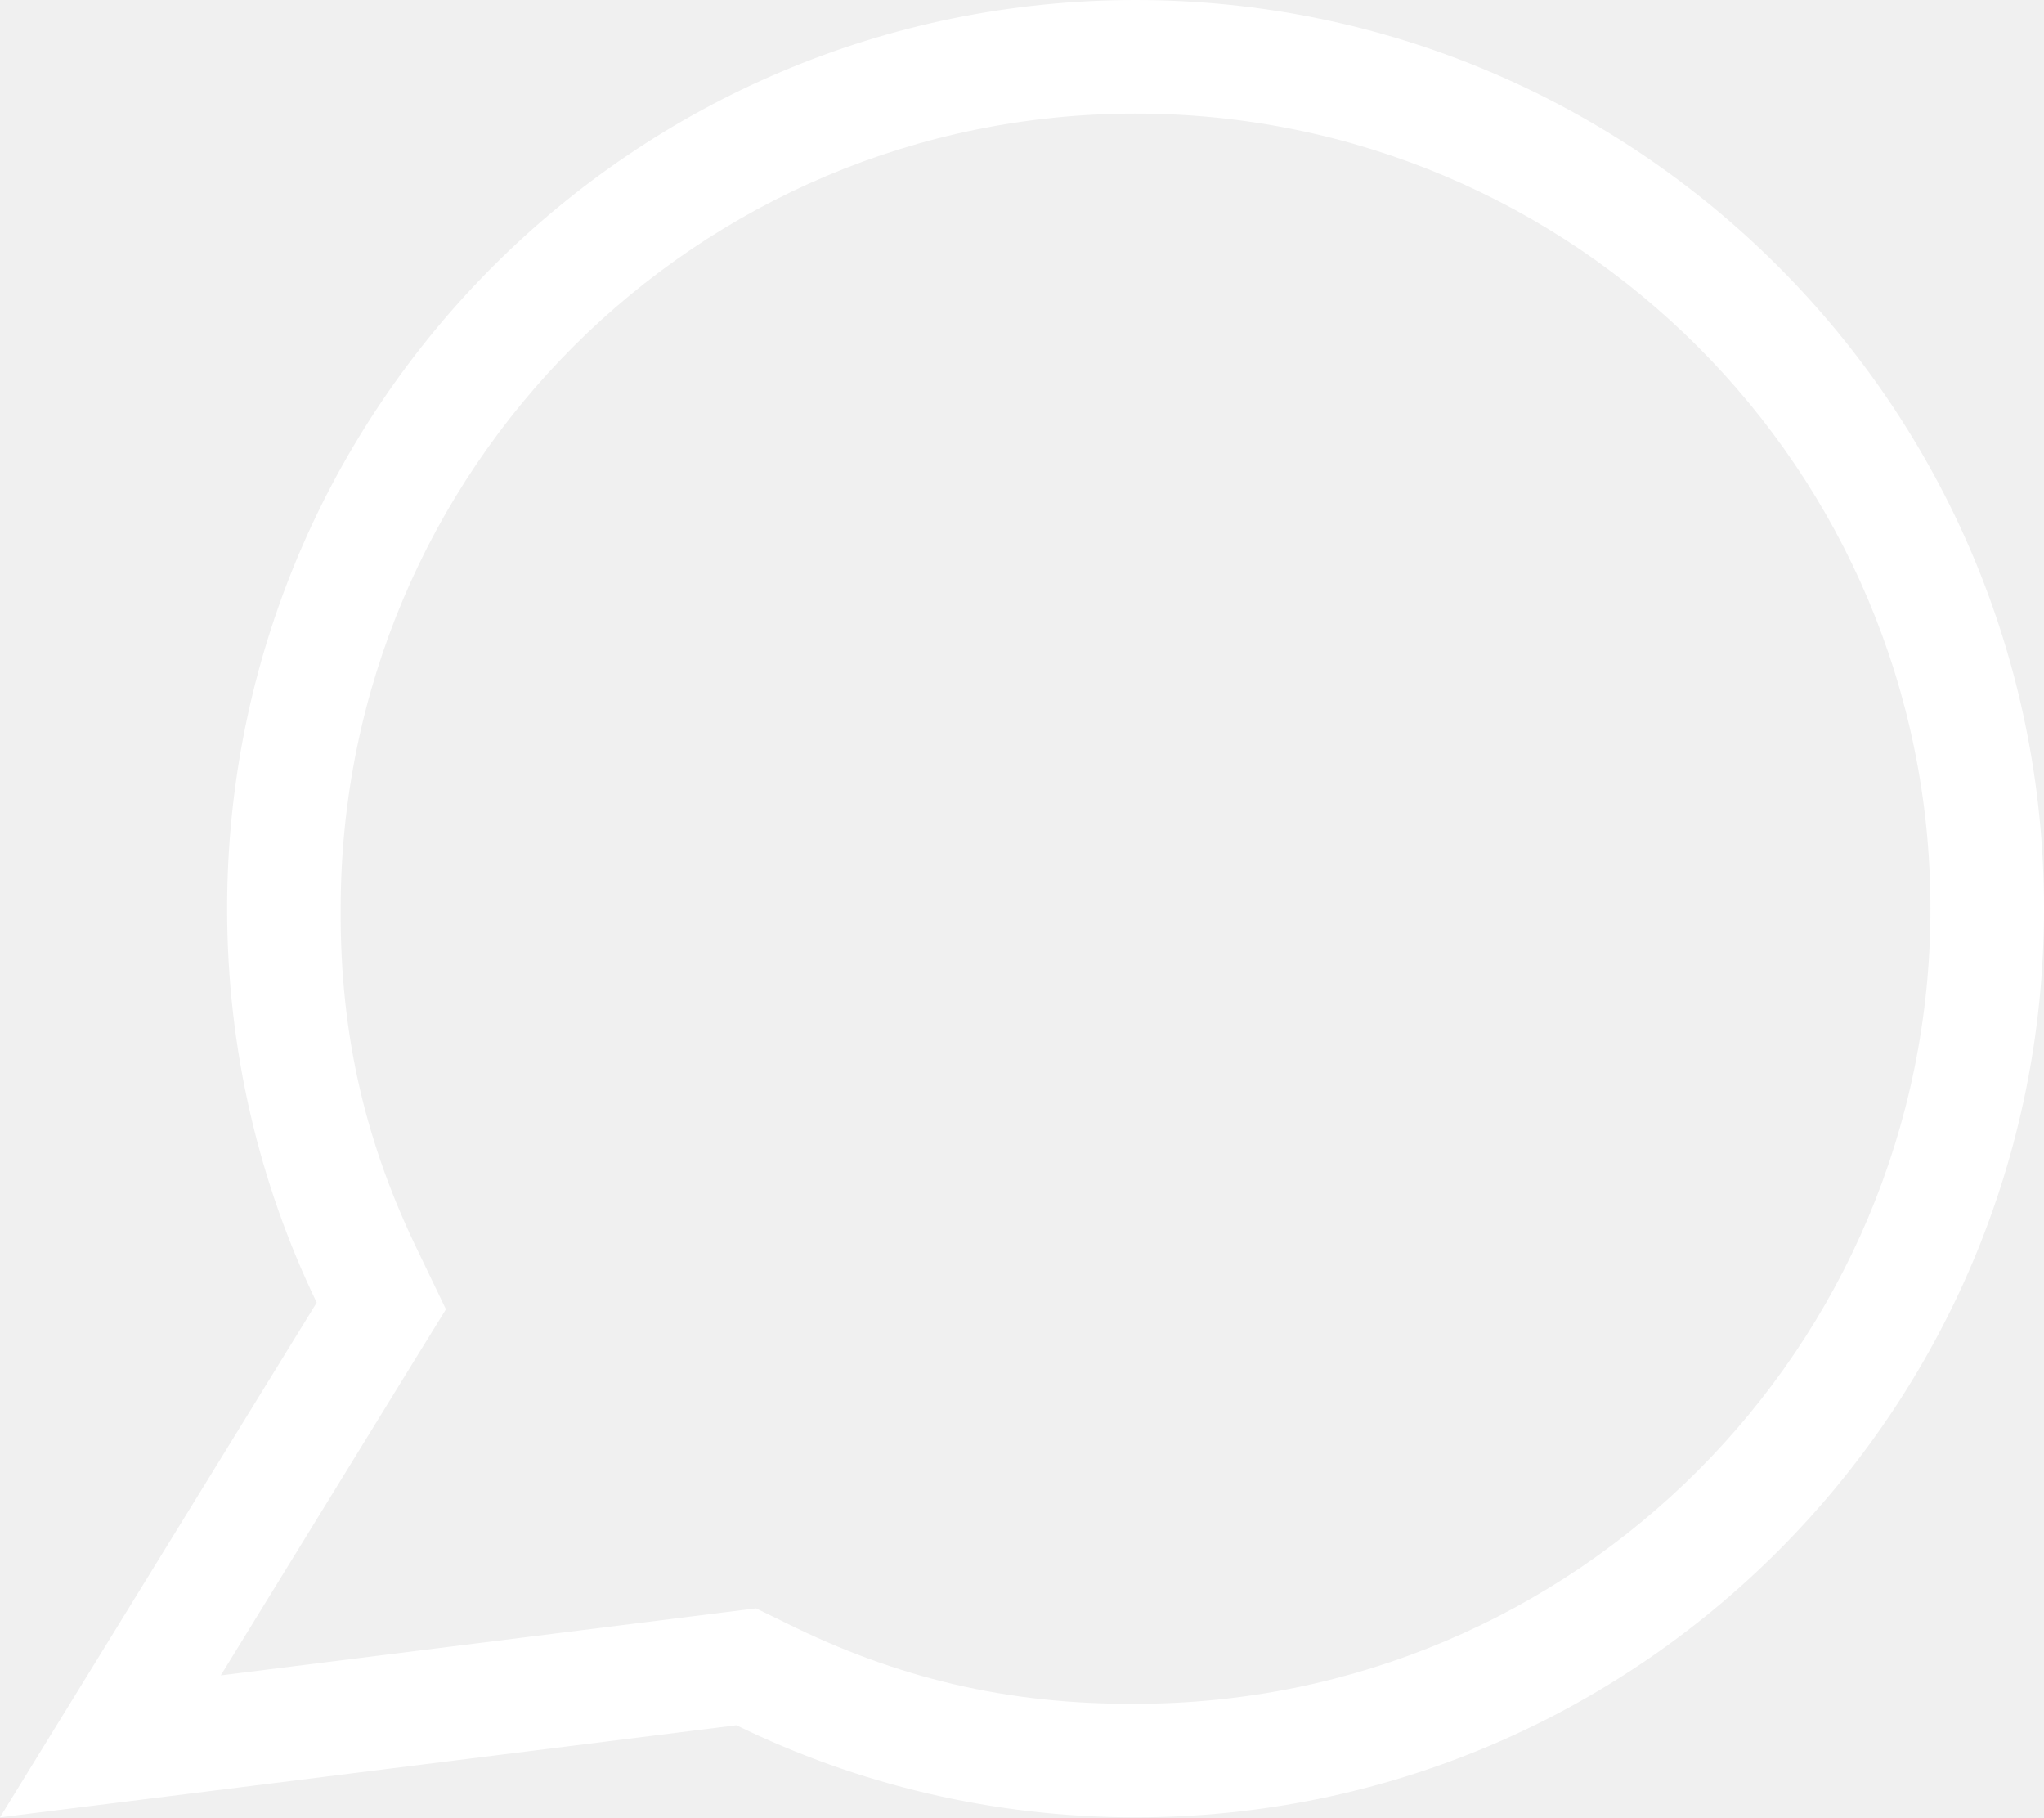
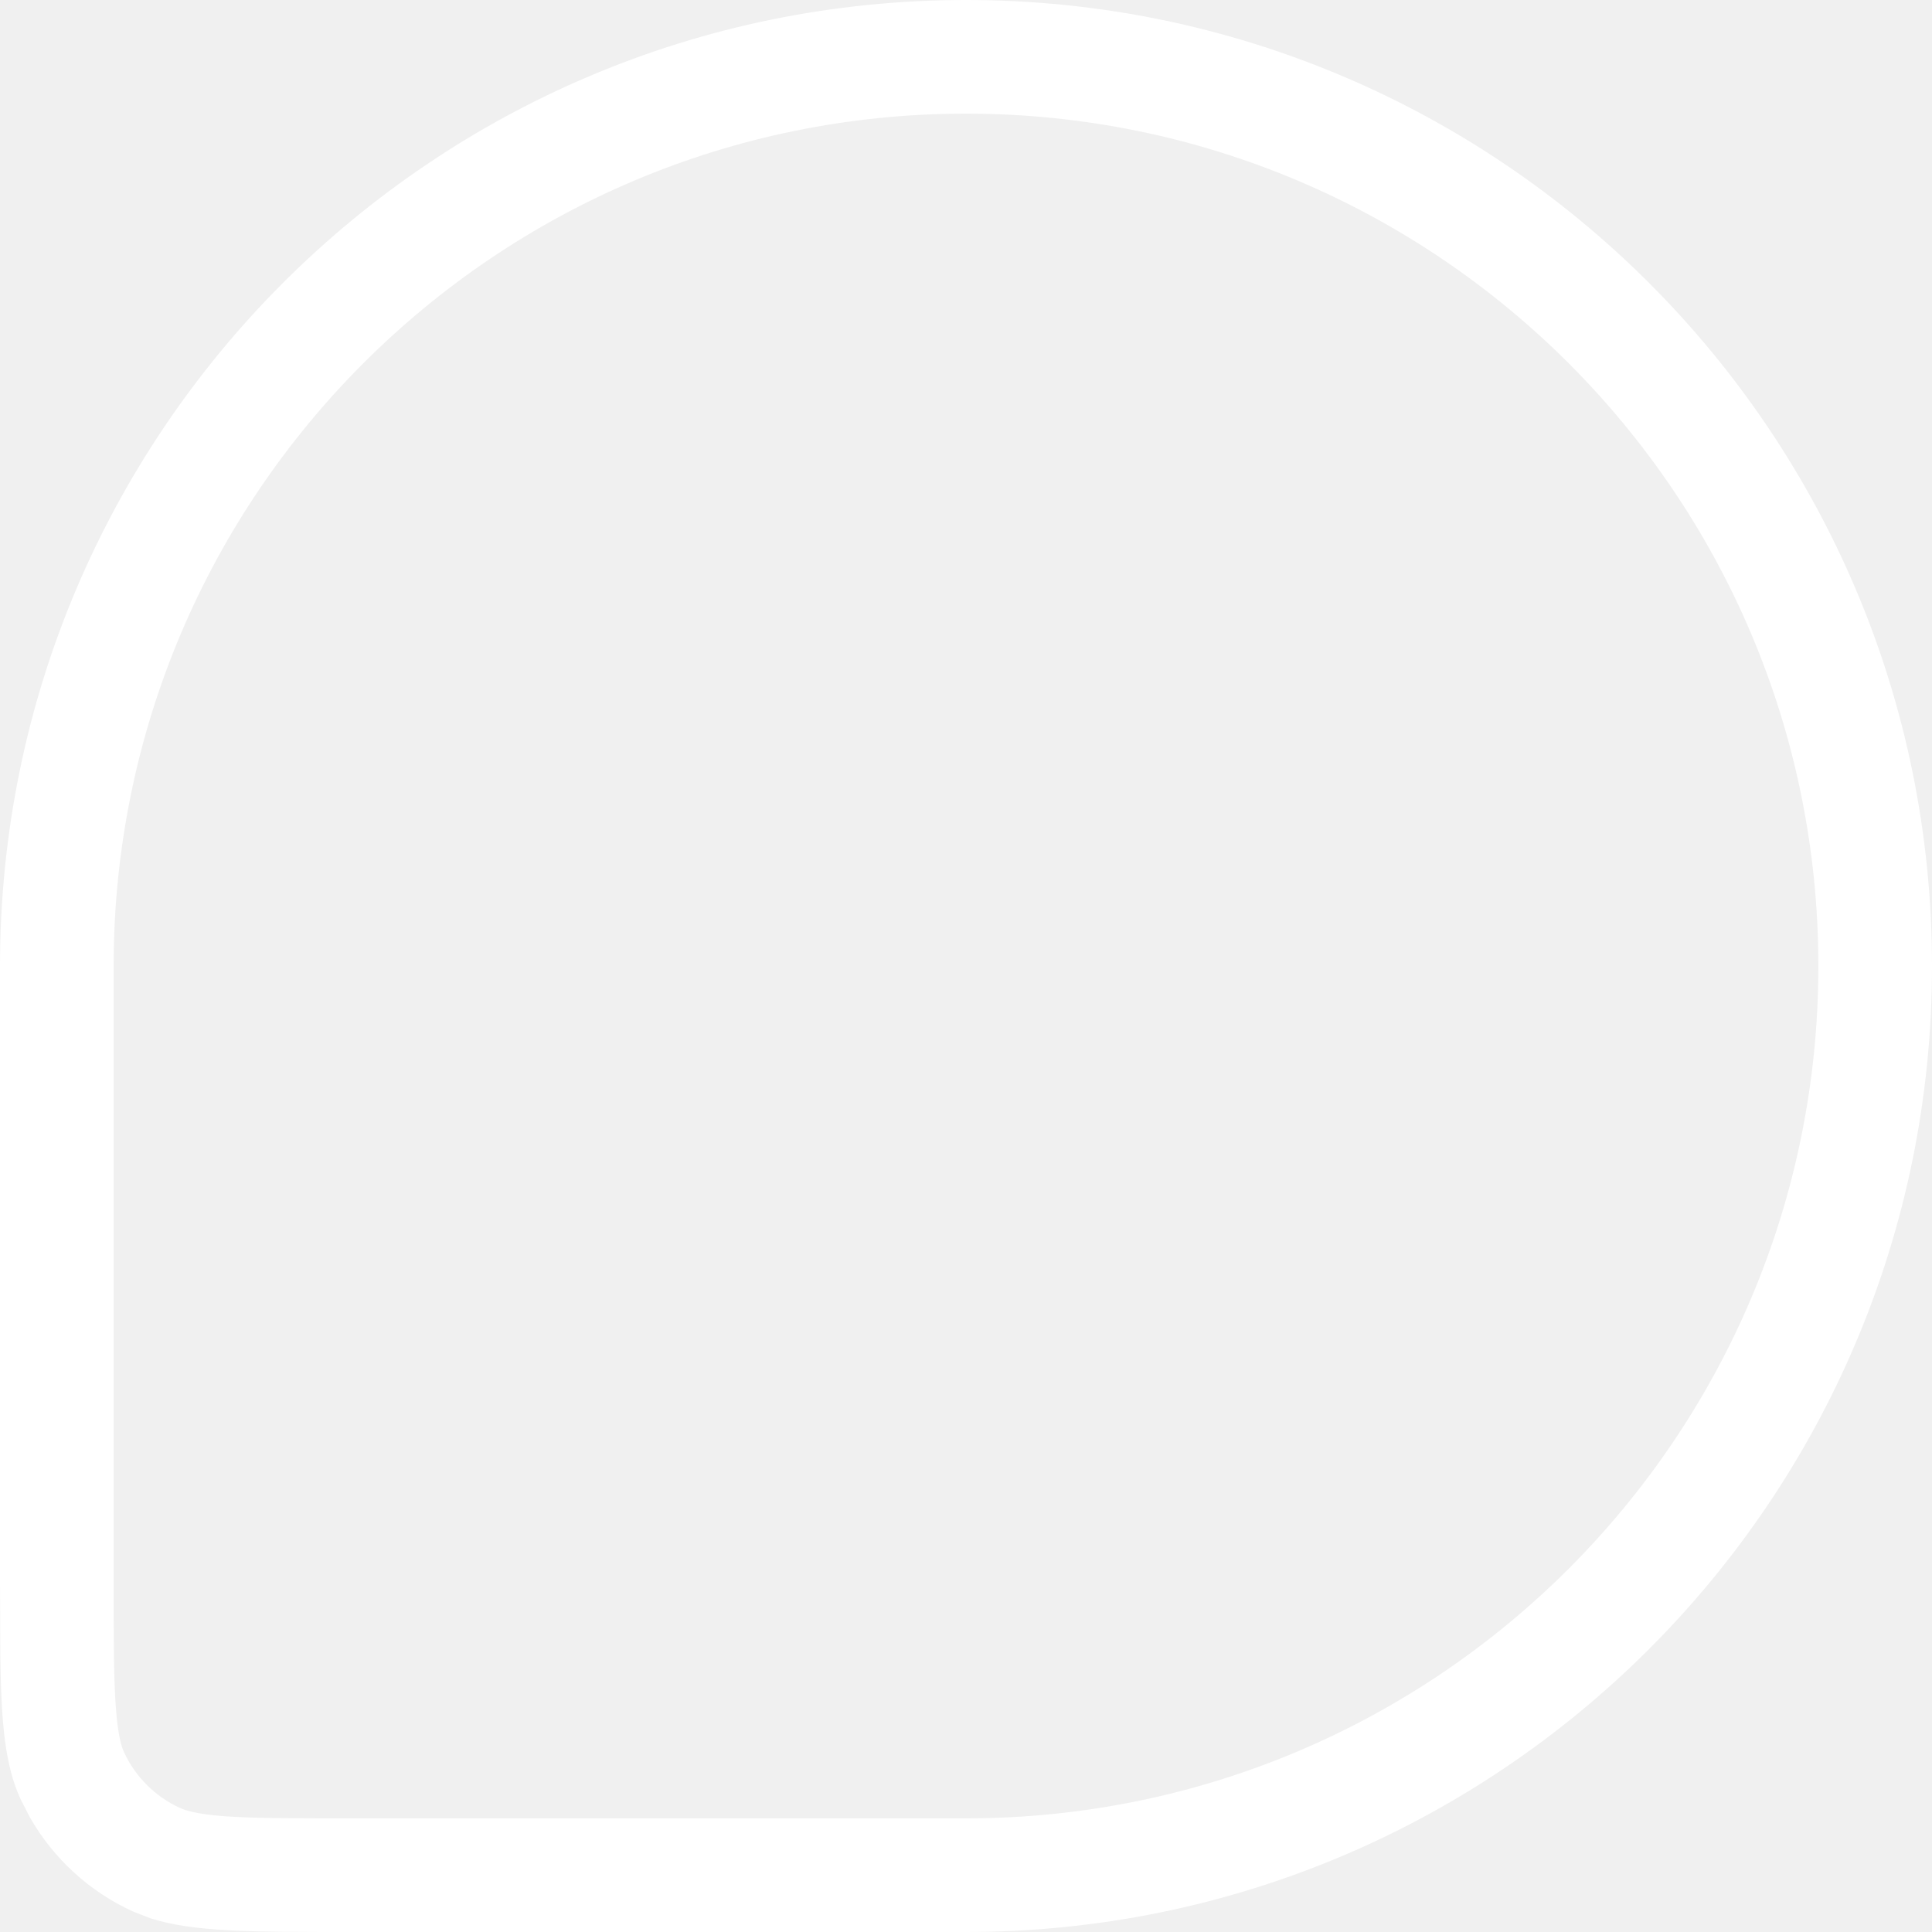
- <svg xmlns="http://www.w3.org/2000/svg" width="18" height="16" viewBox="0 0 18 16" fill="none">
-   <path d="M1.944 14.75L3.64 11.992L3.927 11.527L3.69 11.034C3.225 10.083 2.993 9.124 3 8C3 4.134 6.134 1 10 1C13.866 1 17 4.134 17 8C17 11.866 13.866 15 10 15C8.86 15.007 7.888 14.768 6.926 14.291L6.658 14.16L6.362 14.197L1.944 14.75ZM6.487 15.19C7.547 15.708 8.74 16 10 16C14.418 16 18 12.418 18 8C18 3.582 14.418 0 10 0C5.582 0 2 3.582 2 8C2 9.243 2.283 10.419 2.789 11.468L0.672 14.908L0 16L1.272 15.841L6.487 15.189V15.19Z" data-svg-property="fill" fill="white" />
+ <svg width="17" height="17" fill="none" viewBox="4 3 17 17" data-fpl-icon-size="24L">
+   <path data-svg-property="fill" fill="white" d="M12.5 3a8.5 8.5 0 0 1 0 17H7.09c-.89 0-1.39 0-1.767-.121l-.154-.06a2 2 0 0 1-.906-.828l-.082-.16c-.136-.297-.17-.657-.178-1.248L4 16.909V11.5A8.5 8.5 0 0 1 12.5 3m0 1A7.5 7.5 0 0 0 5 11.5v5.41c0 .523 0 .861.02 1.12.018.247.05.34.07.385a1 1 0 0 0 .495.494c.045.02.138.053.386.072.258.019.596.019 1.12.019H12.5a7.5 7.5 0 0 0 0-15" />
</svg>
